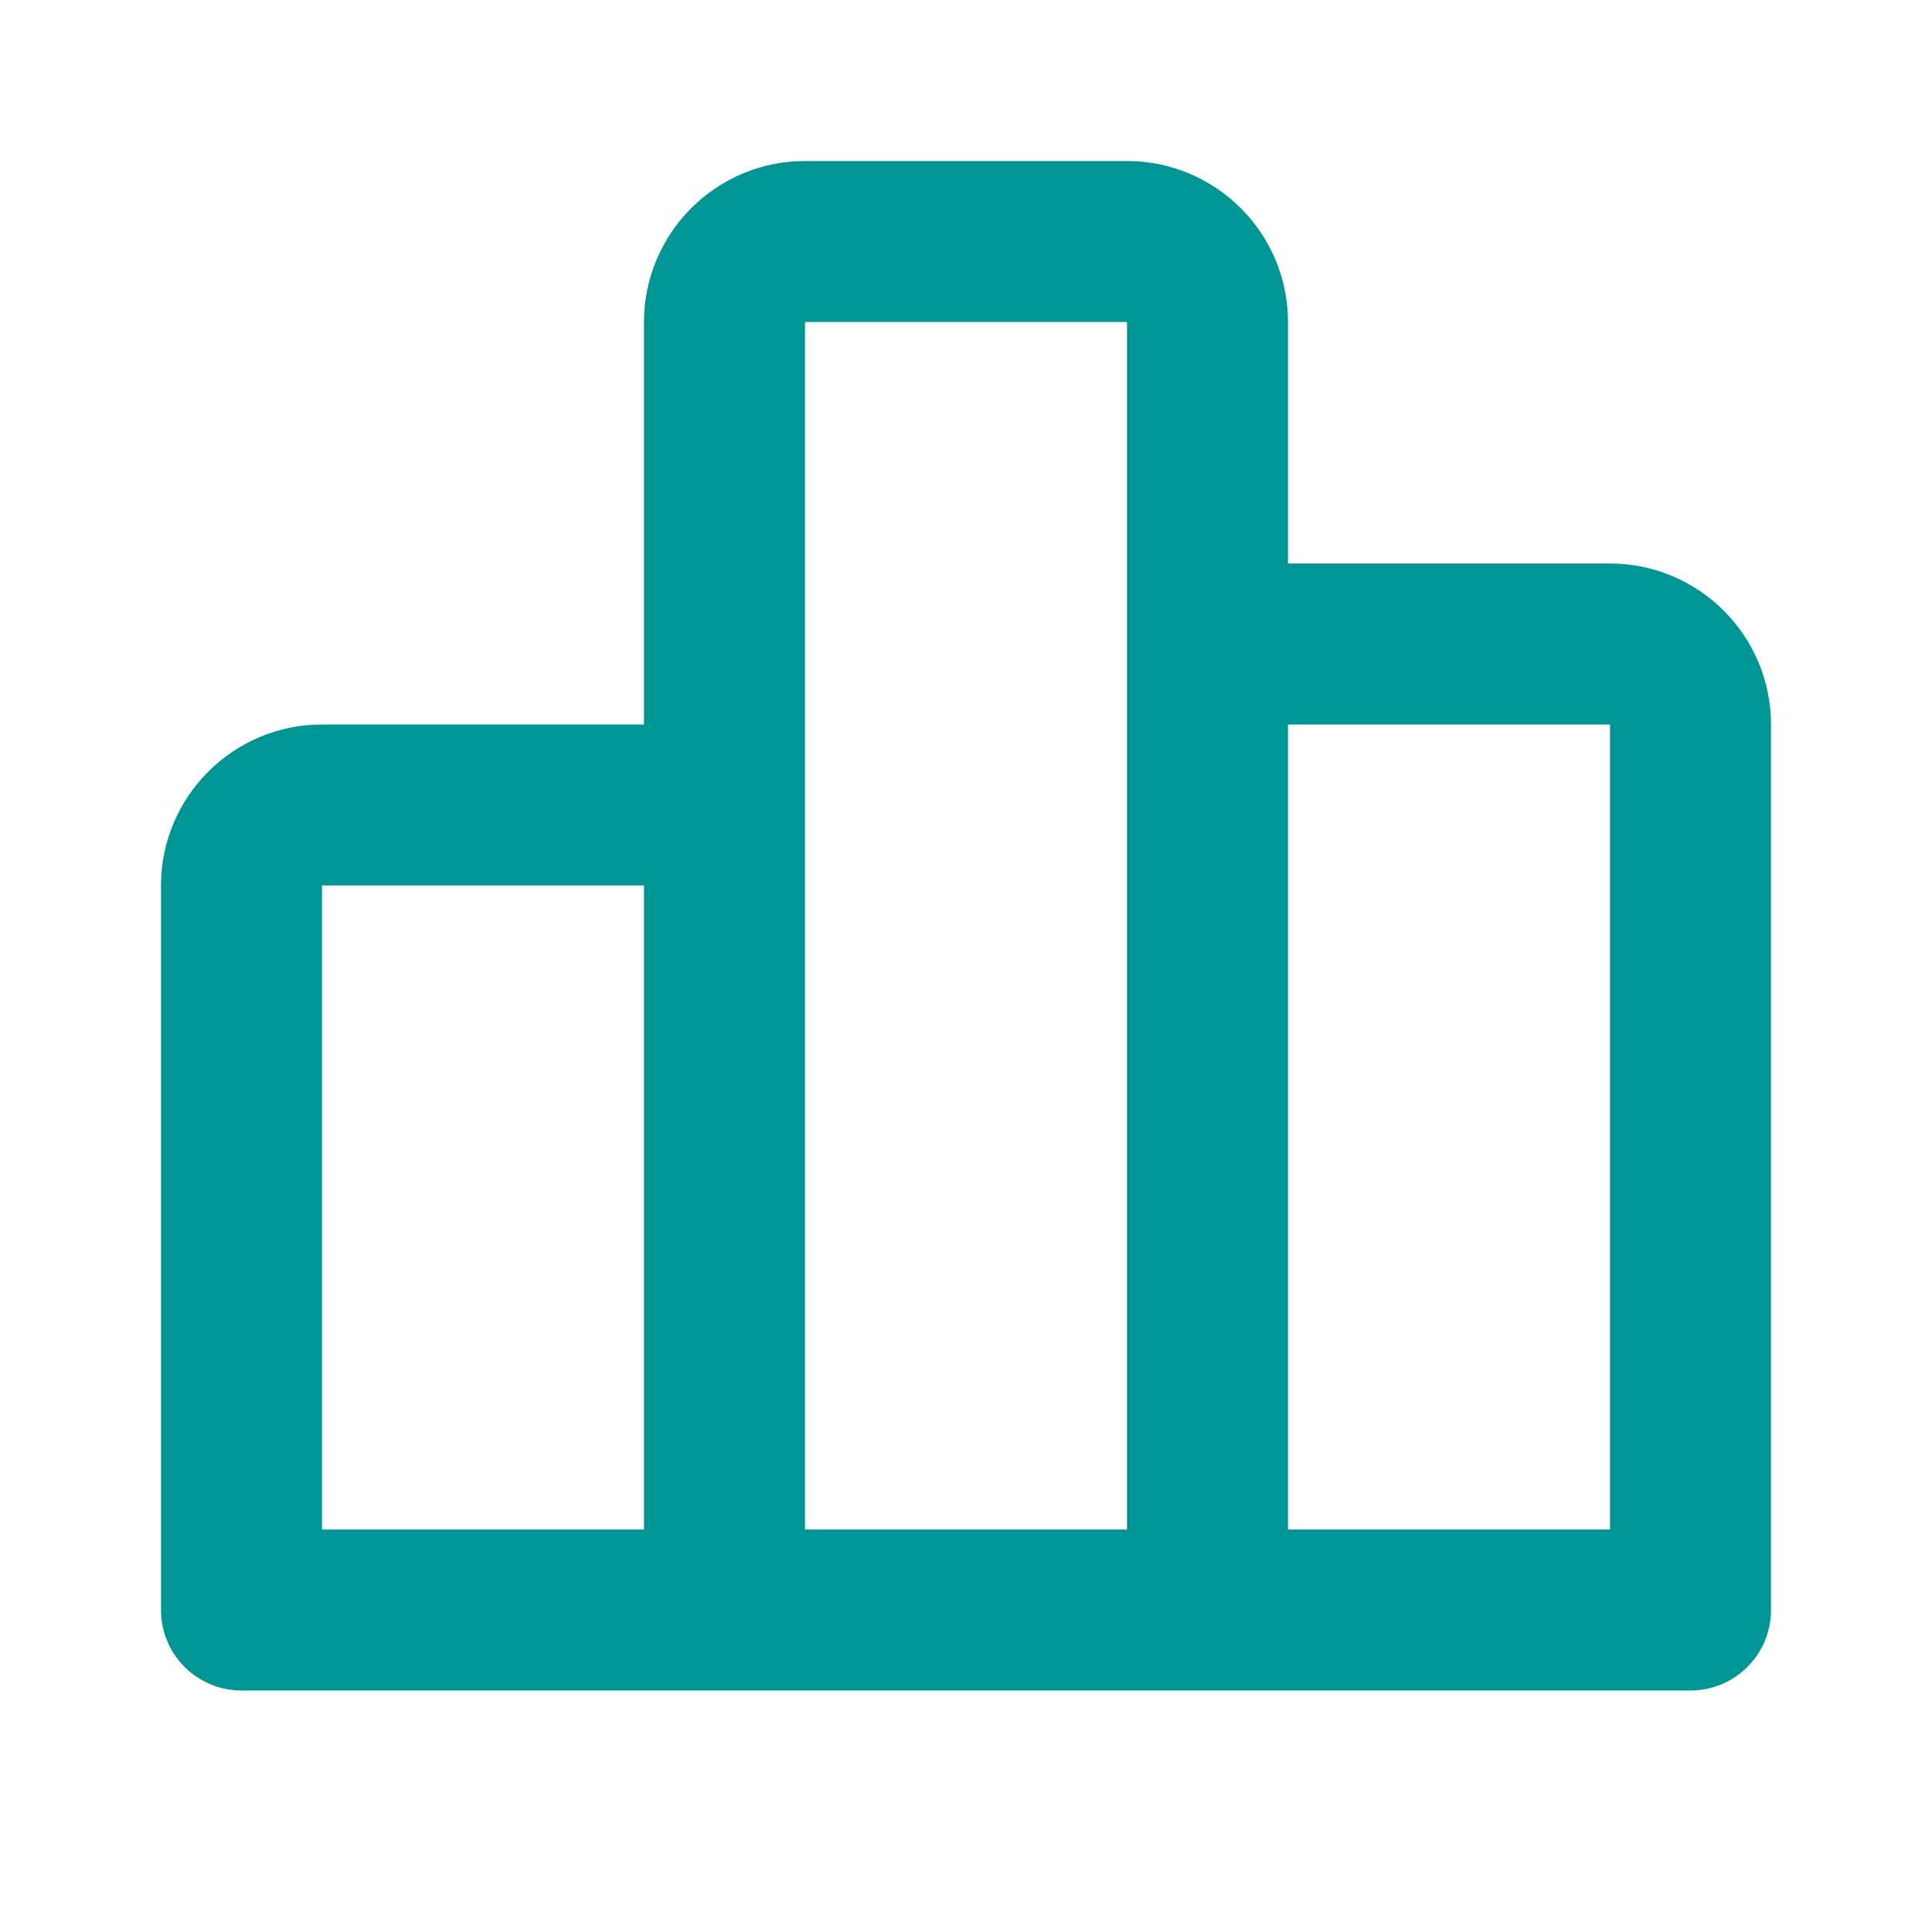
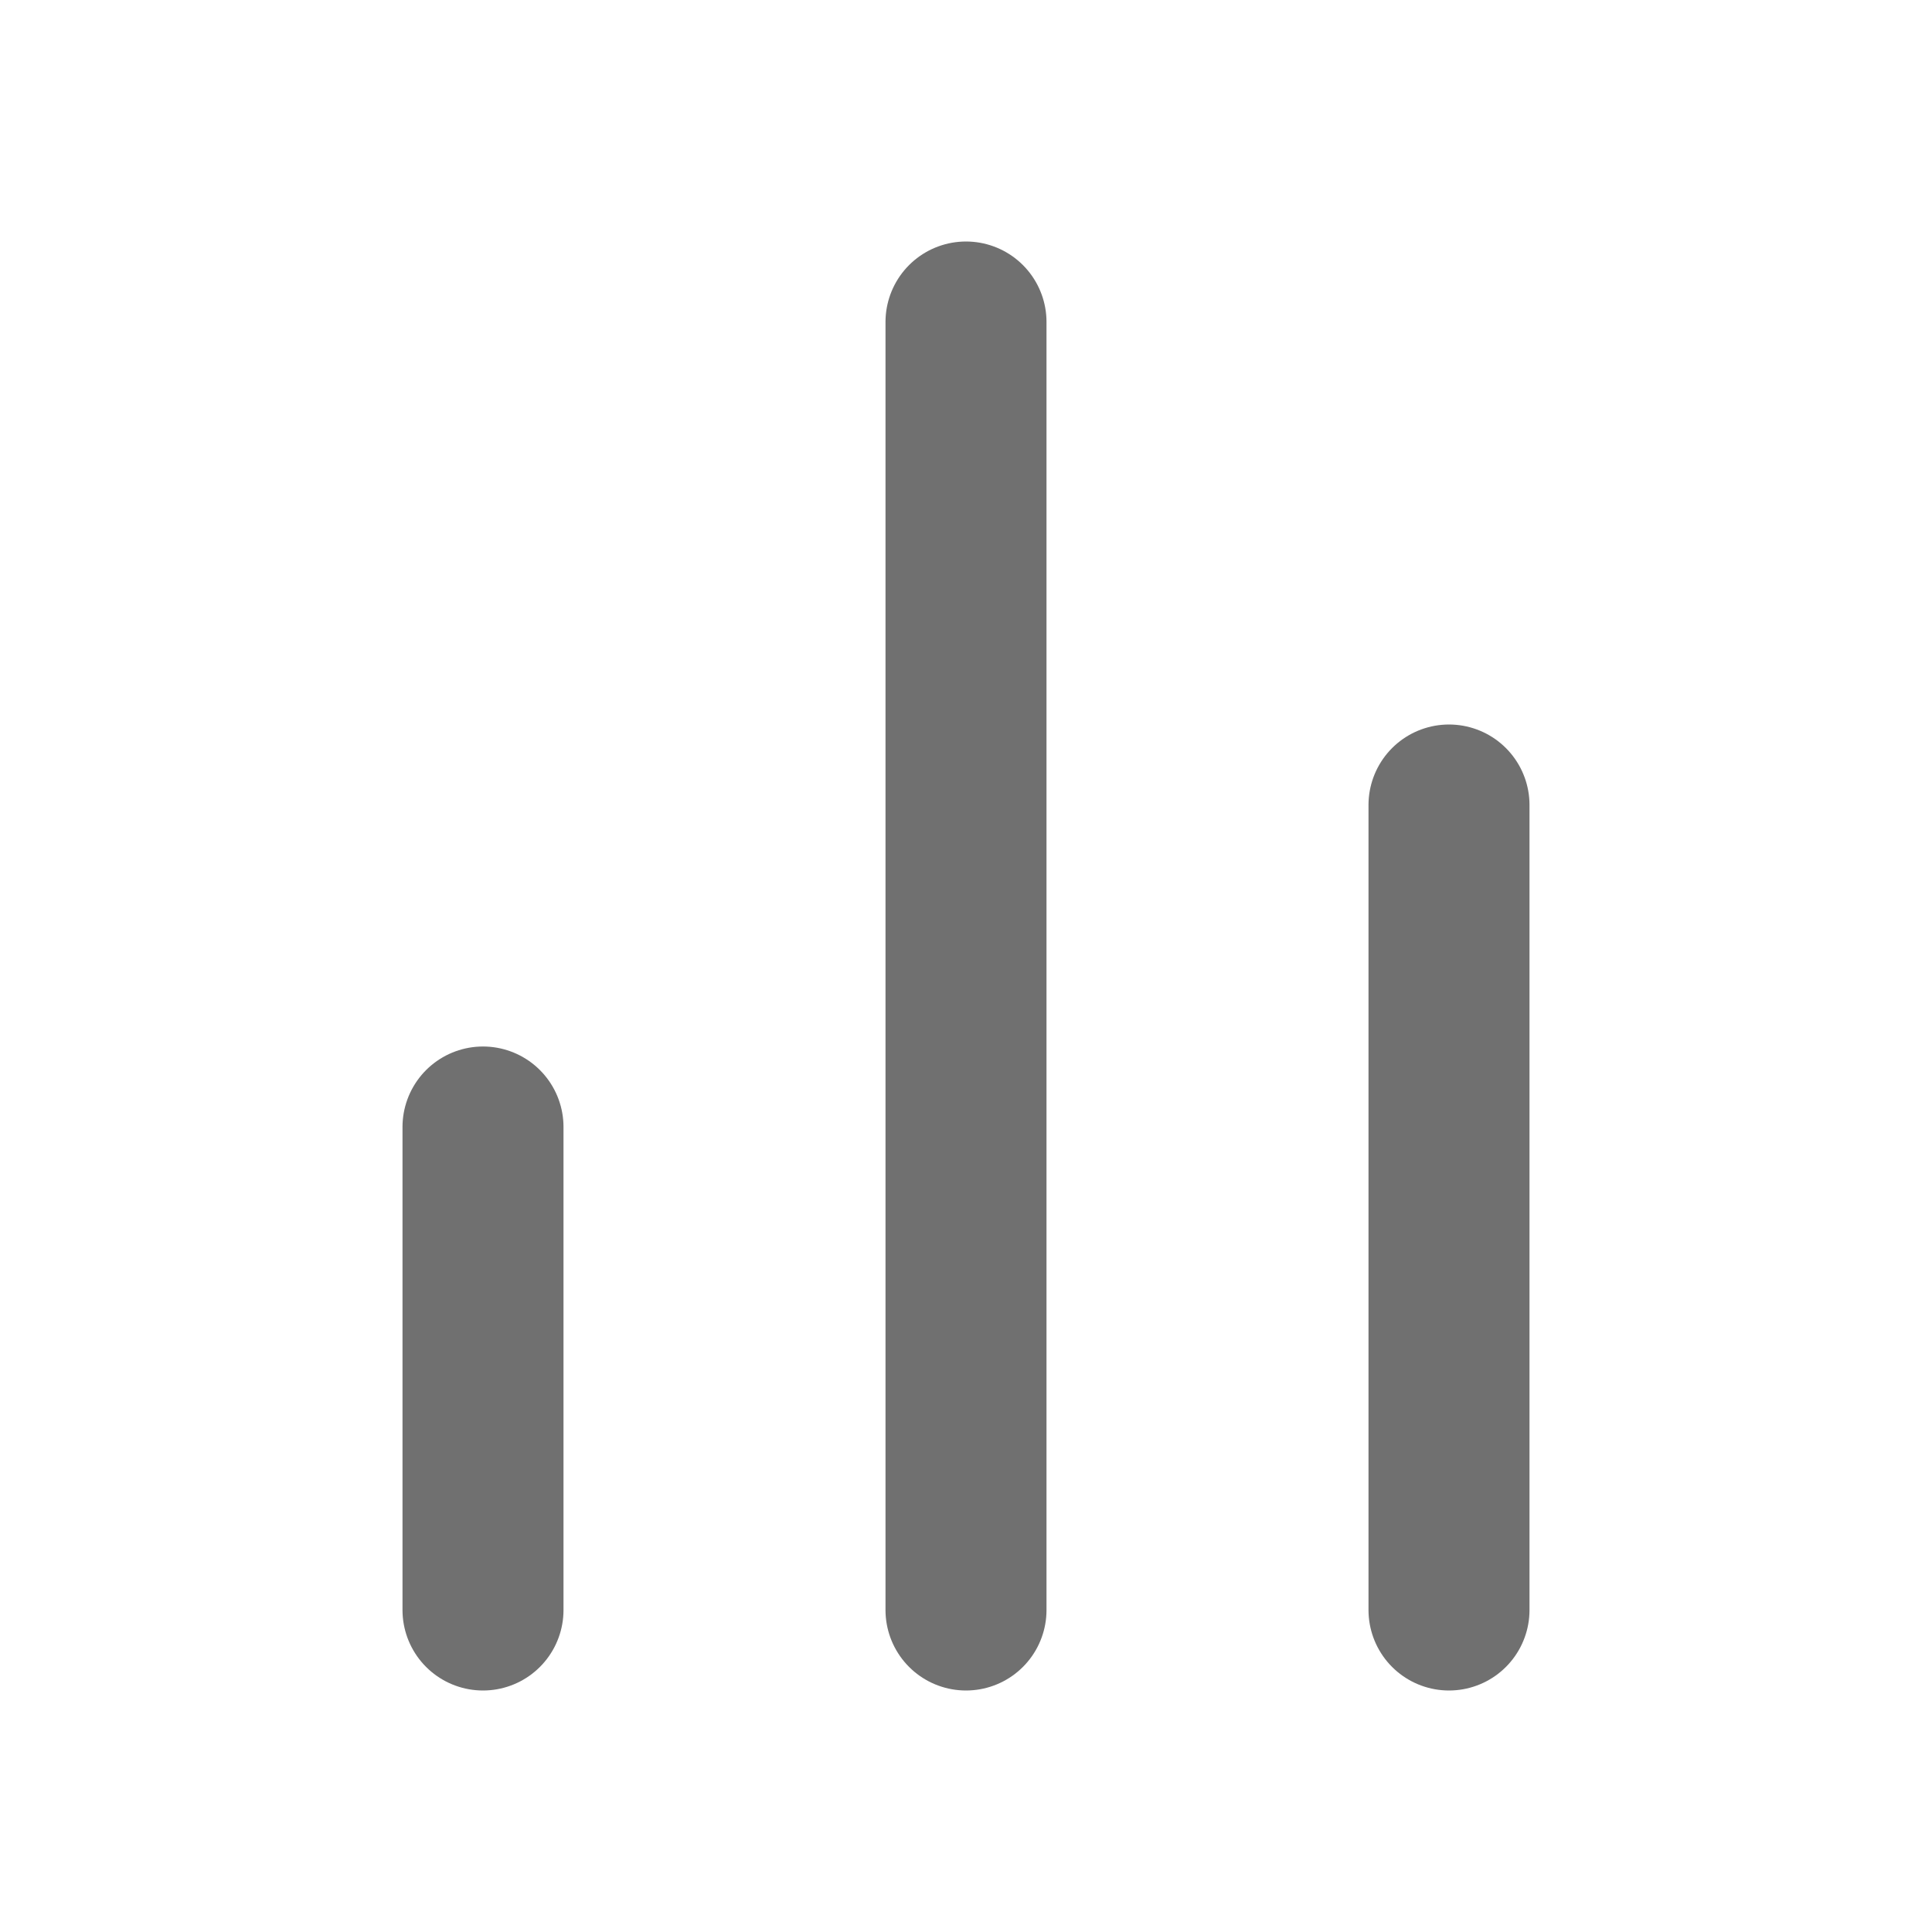
- <svg xmlns="http://www.w3.org/2000/svg" width="24" height="24" viewBox="0 0 24 24" style="fill: rgba(0, 150, 150, 1);transform: ;msFilter:;">
-   <path d="M20 7h-4V4c0-1.103-.897-2-2-2h-4c-1.103 0-2 .897-2 2v5H4c-1.103 0-2 .897-2 2v9a1 1 0 0 0 1 1h18a1 1 0 0 0 1-1V9c0-1.103-.897-2-2-2zM4 11h4v8H4v-8zm6-1V4h4v15h-4v-9zm10 9h-4V9h4v10z" />
+ <svg xmlns="http://www.w3.org/2000/svg" width="24" height="24" viewBox="0 0 24 24" fill="none">
+   <path d="M18 20V10" stroke="#707070" stroke-width="2" stroke-linecap="round" stroke-linejoin="round" />
+   <path d="M12 20V4" stroke="#707070" stroke-width="2" stroke-linecap="round" stroke-linejoin="round" />
+   <path d="M6 20V14" stroke="#707070" stroke-width="2" stroke-linecap="round" stroke-linejoin="round" />
</svg>
